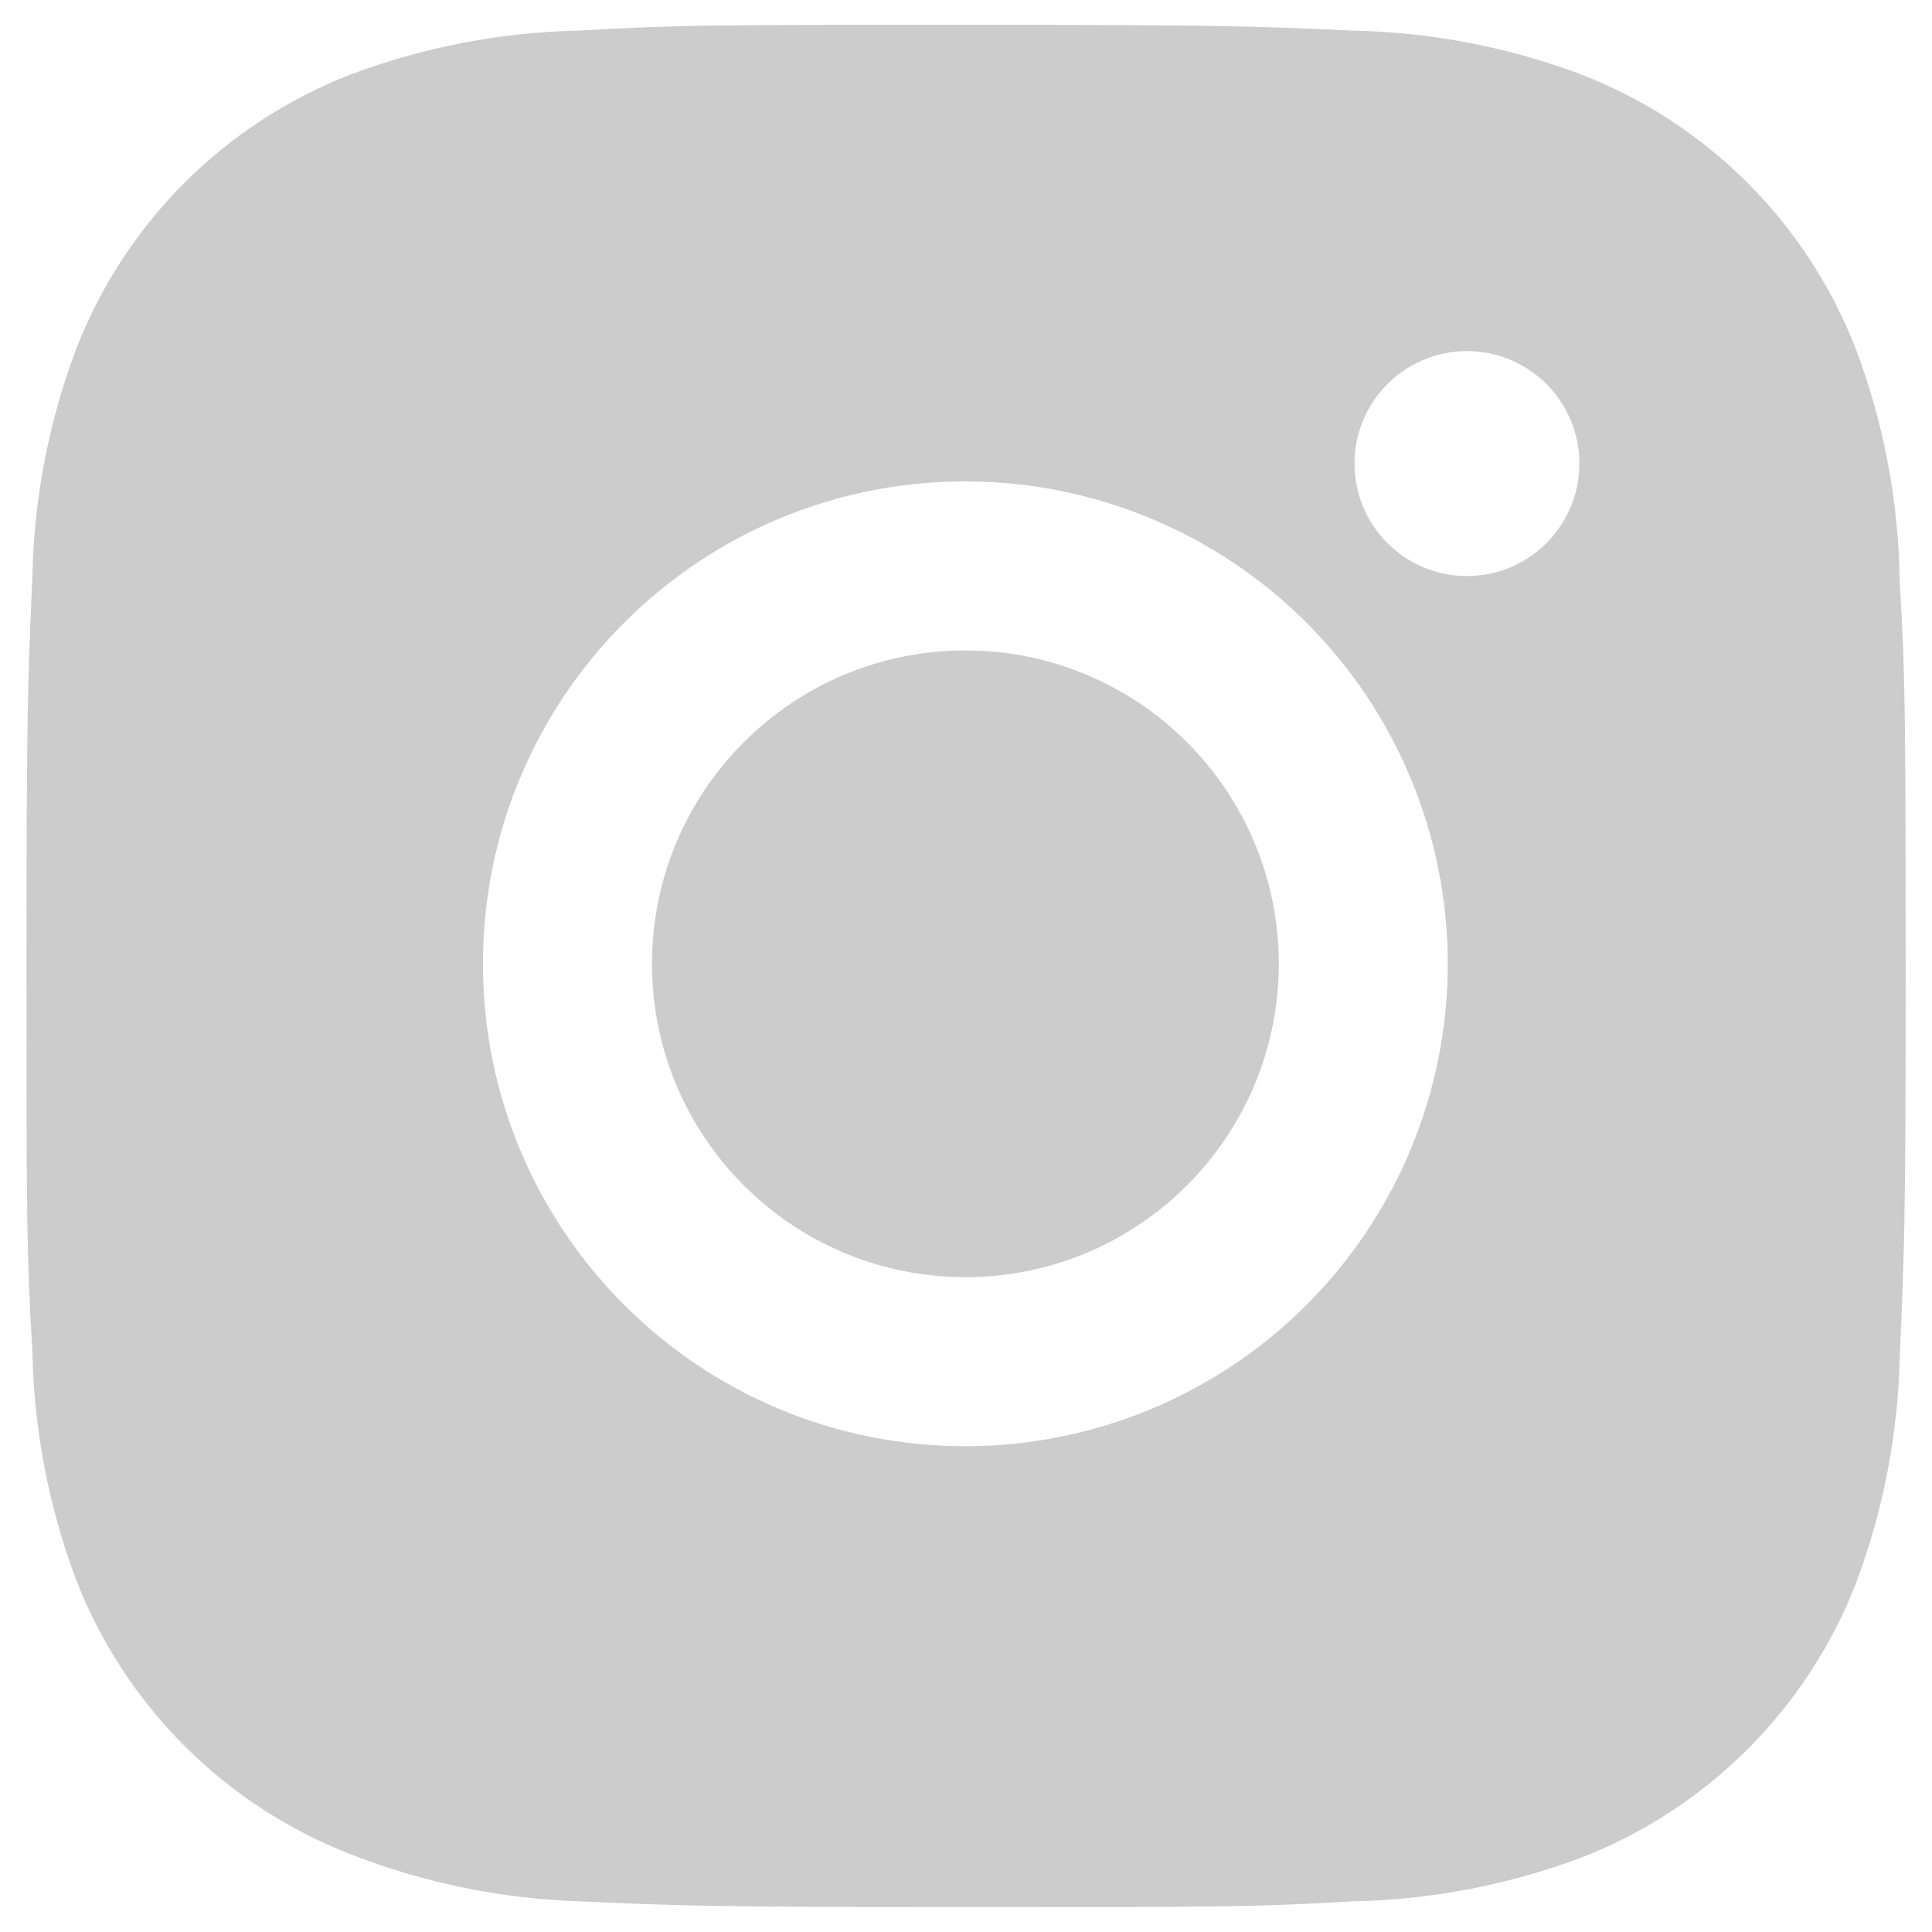
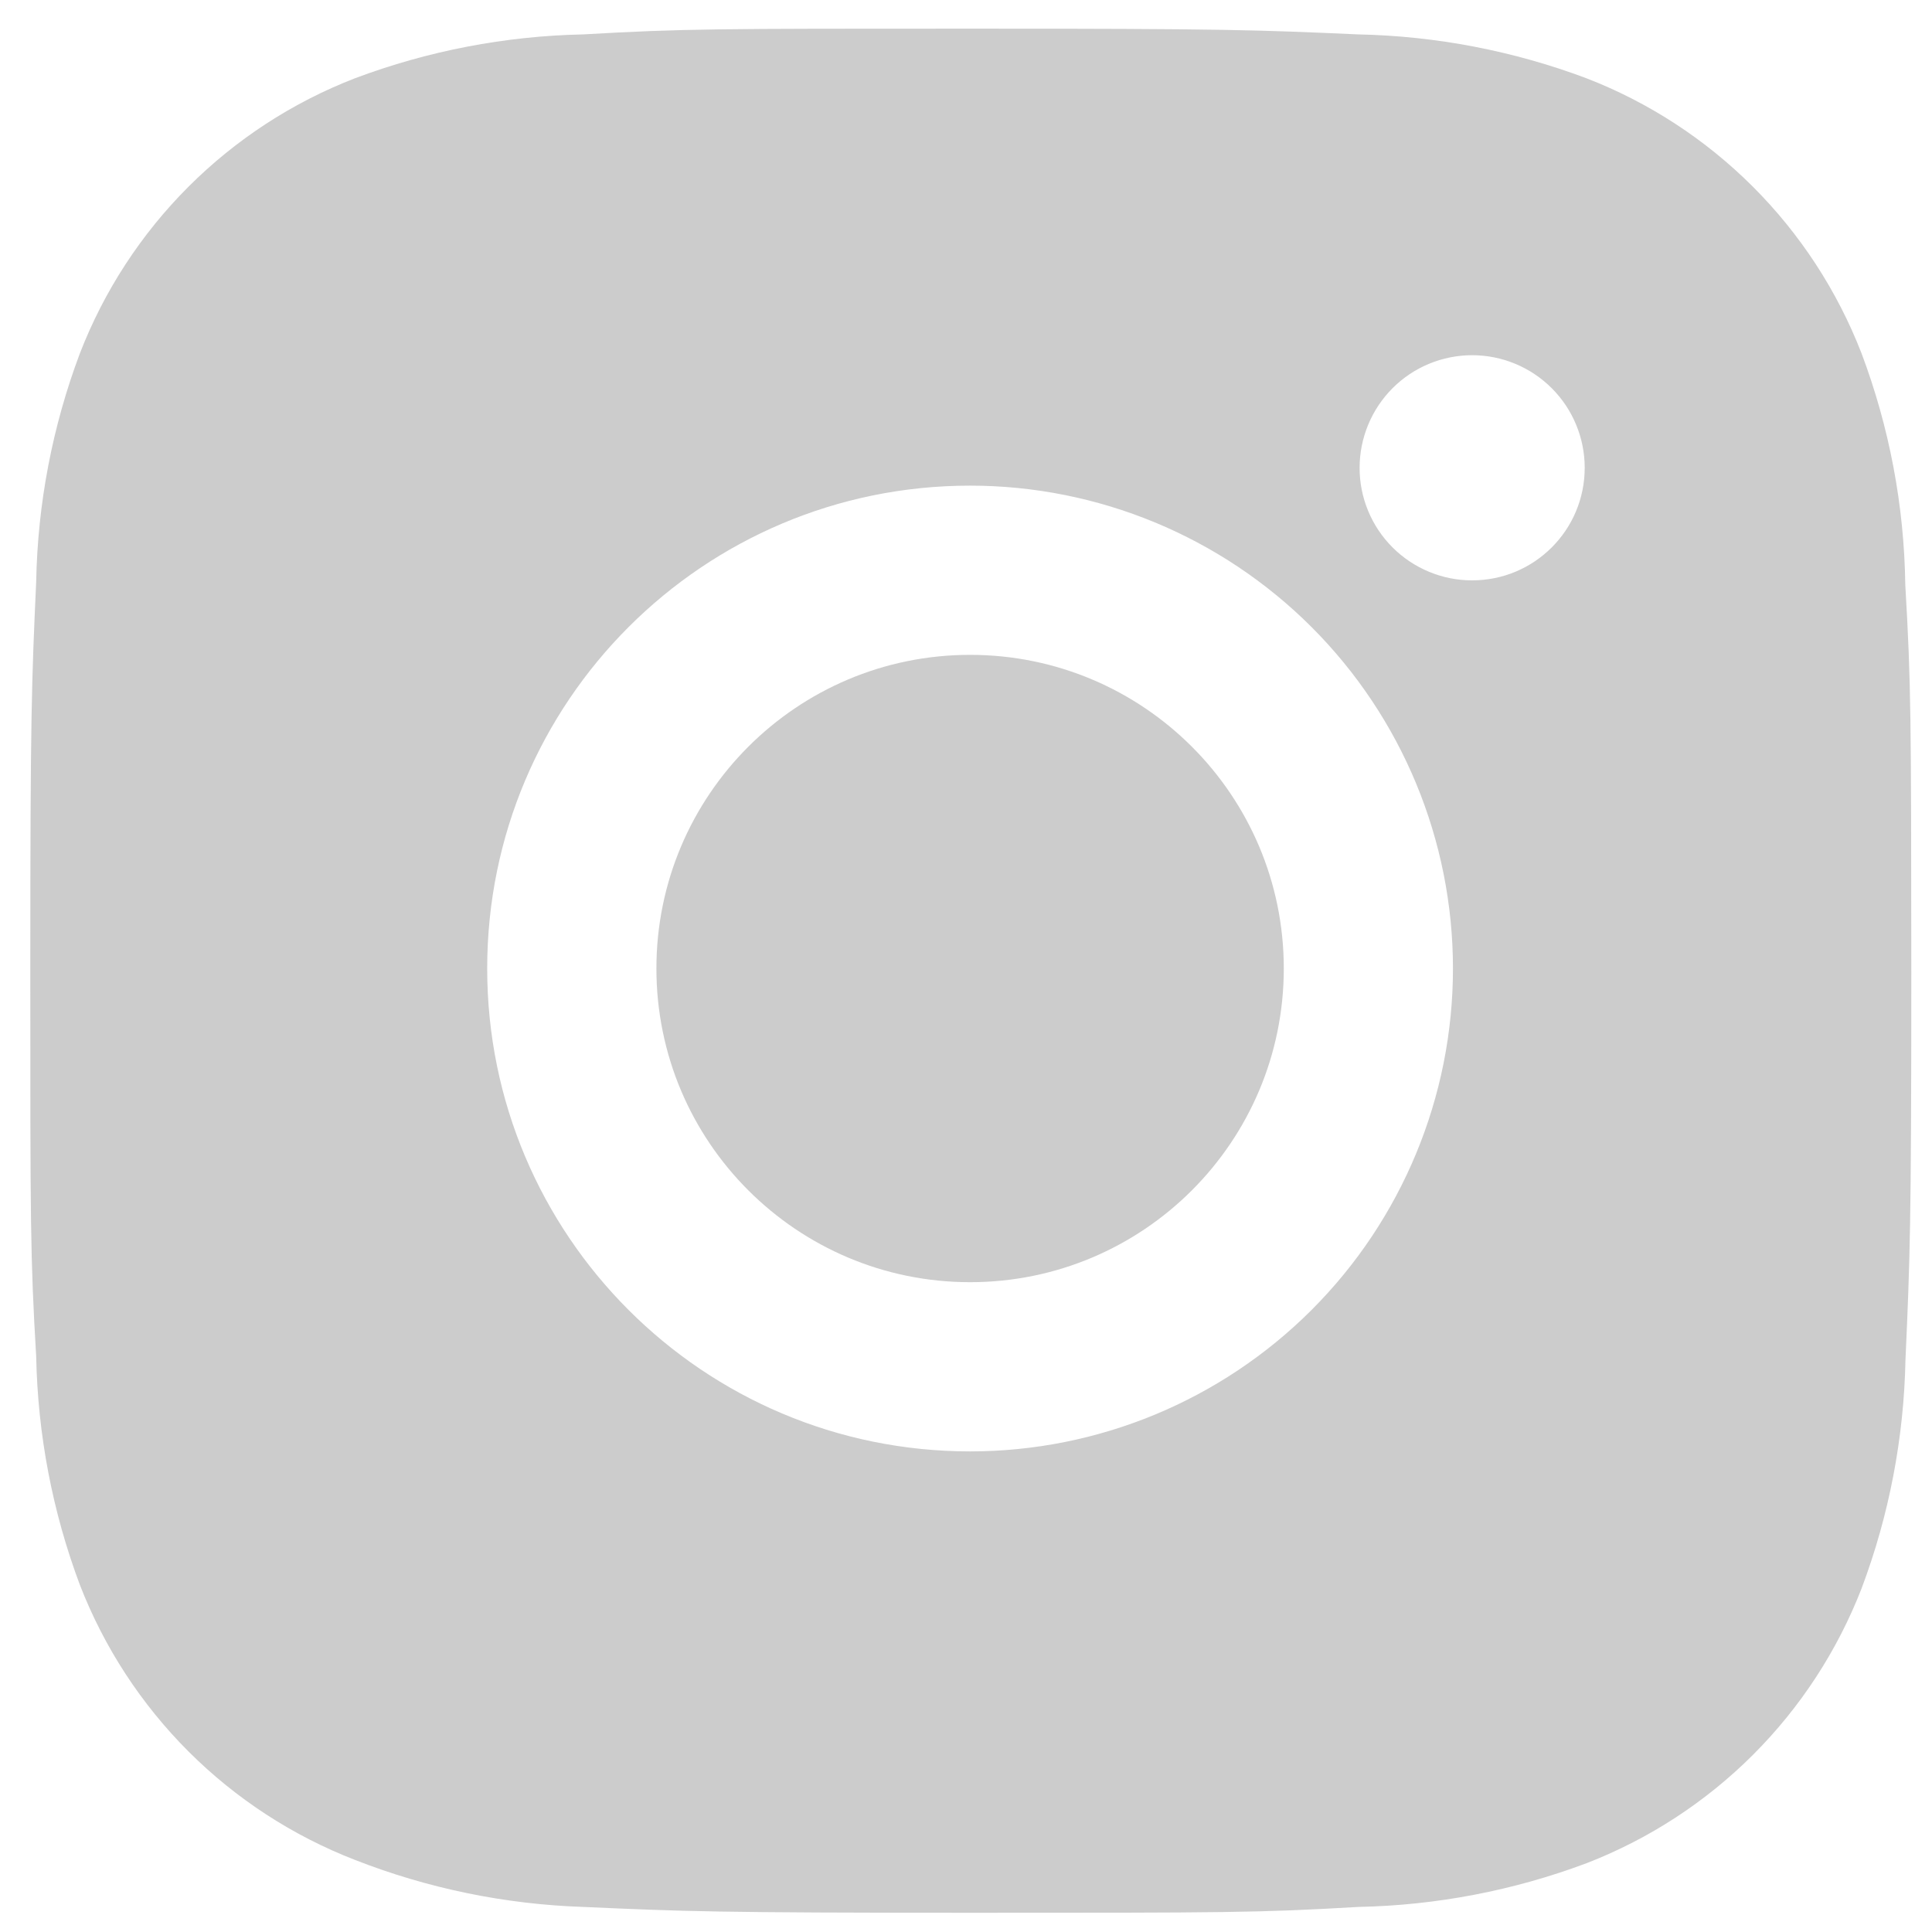
- <svg xmlns="http://www.w3.org/2000/svg" width="54" height="54" viewBox="0 0 54 54" fill="none">
-   <path d="M53.096 16.223C53.066 14.014 52.653 11.827 51.873 9.759C51.198 8.016 50.166 6.432 48.844 5.11C47.521 3.787 45.938 2.756 44.194 2.08C42.153 1.314 39.997 0.9 37.818 0.855C35.012 0.729 34.123 0.694 27 0.694C19.878 0.694 18.965 0.694 16.179 0.855C14.001 0.9 11.846 1.314 9.806 2.08C8.062 2.755 6.479 3.787 5.156 5.109C3.834 6.432 2.802 8.015 2.127 9.759C1.359 11.799 0.946 13.954 0.905 16.132C0.779 18.941 0.741 19.831 0.741 26.953C0.741 34.076 0.741 34.986 0.905 37.774C0.948 39.956 1.36 42.108 2.127 44.153C2.803 45.896 3.836 47.48 5.159 48.801C6.481 50.123 8.065 51.154 9.809 51.83C11.844 52.626 13.999 53.07 16.182 53.142C18.991 53.267 19.881 53.305 27.003 53.305C34.126 53.305 35.038 53.305 37.824 53.142C40.003 53.099 42.159 52.686 44.2 51.92C45.943 51.243 47.526 50.211 48.848 48.889C50.171 47.567 51.203 45.984 51.879 44.24C52.646 42.199 53.058 40.046 53.101 37.861C53.227 35.056 53.265 34.166 53.265 27.041C53.259 19.918 53.259 19.014 53.096 16.223ZM26.983 40.422C19.534 40.422 13.499 34.388 13.499 26.939C13.499 19.489 19.534 13.455 26.983 13.455C30.559 13.455 33.988 14.876 36.517 17.404C39.046 19.933 40.466 23.363 40.466 26.939C40.466 30.515 39.046 33.944 36.517 36.473C33.988 39.002 30.559 40.422 26.983 40.422ZM41.003 16.1C40.59 16.101 40.181 16.02 39.799 15.862C39.418 15.704 39.071 15.472 38.779 15.18C38.487 14.888 38.255 14.541 38.097 14.16C37.94 13.778 37.858 13.369 37.859 12.956C37.859 12.543 37.94 12.135 38.098 11.754C38.256 11.372 38.487 11.026 38.779 10.734C39.071 10.442 39.418 10.211 39.799 10.053C40.18 9.895 40.589 9.813 41.002 9.813C41.414 9.813 41.823 9.895 42.204 10.053C42.586 10.211 42.932 10.442 43.224 10.734C43.516 11.026 43.747 11.372 43.905 11.754C44.063 12.135 44.144 12.543 44.144 12.956C44.144 14.694 42.739 16.1 41.003 16.1Z" fill="#CCCCCC" />
-   <path d="M26.983 35.697C31.82 35.697 35.742 31.776 35.742 26.939C35.742 22.101 31.82 18.18 26.983 18.18C22.146 18.18 18.224 22.101 18.224 26.939C18.224 31.776 22.146 35.697 26.983 35.697Z" fill="#CCCCCC" />
+ <svg xmlns="http://www.w3.org/2000/svg" width="41" height="41" viewBox="0 0 41 41" fill="none">
+   <path d="M40.433 12.409C40.41 10.731 40.096 9.068 39.504 7.497C38.99 6.172 38.206 4.969 37.201 3.964C36.196 2.959 34.993 2.174 33.667 1.661C32.116 1.079 30.478 0.764 28.822 0.73C26.689 0.635 26.013 0.608 20.6 0.608C15.187 0.608 14.493 0.608 12.376 0.73C10.721 0.764 9.083 1.079 7.533 1.661C6.207 2.174 5.004 2.958 3.999 3.963C2.994 4.968 2.209 6.172 1.696 7.497C1.113 9.047 0.799 10.685 0.768 12.341C0.672 14.475 0.643 15.152 0.643 20.565C0.643 25.978 0.643 26.669 0.768 28.788C0.801 30.447 1.113 32.082 1.696 33.636C2.21 34.961 2.995 36.164 4 37.169C5.006 38.174 6.21 38.958 7.535 39.471C9.081 40.076 10.719 40.413 12.379 40.468C14.513 40.563 15.189 40.592 20.602 40.592C26.015 40.592 26.709 40.592 28.826 40.468C30.482 40.435 32.121 40.121 33.672 39.539C34.997 39.025 36.2 38.241 37.205 37.236C38.21 36.231 38.994 35.028 39.508 33.703C40.091 32.151 40.404 30.515 40.437 28.855C40.532 26.723 40.561 26.046 40.561 20.631C40.557 15.218 40.557 14.531 40.433 12.409V12.409ZM20.587 30.801C14.925 30.801 10.339 26.215 10.339 20.553C10.339 14.892 14.925 10.306 20.587 10.306C23.305 10.306 25.911 11.386 27.833 13.307C29.755 15.229 30.834 17.836 30.834 20.553C30.834 23.271 29.755 25.878 27.833 27.8C25.911 29.721 23.305 30.801 20.587 30.801V30.801ZM31.242 12.316C30.928 12.317 30.618 12.255 30.328 12.135C30.038 12.015 29.774 11.839 29.552 11.617C29.33 11.395 29.154 11.132 29.034 10.842C28.914 10.552 28.852 10.241 28.853 9.927C28.853 9.613 28.915 9.303 29.035 9.013C29.155 8.723 29.331 8.46 29.552 8.238C29.774 8.016 30.037 7.84 30.327 7.72C30.617 7.6 30.927 7.538 31.241 7.538C31.555 7.538 31.865 7.6 32.155 7.72C32.445 7.84 32.708 8.016 32.93 8.238C33.152 8.46 33.328 8.723 33.448 9.013C33.568 9.303 33.63 9.613 33.63 9.927C33.63 11.248 32.561 12.316 31.242 12.316Z" fill="#CCCCCC" />
+   <path d="M20.587 27.21C24.263 27.21 27.244 24.23 27.244 20.553C27.244 16.877 24.263 13.897 20.587 13.897C16.911 13.897 13.93 16.877 13.93 20.553C13.93 24.23 16.911 27.21 20.587 27.21Z" fill="#CCCCCC" />
</svg>
